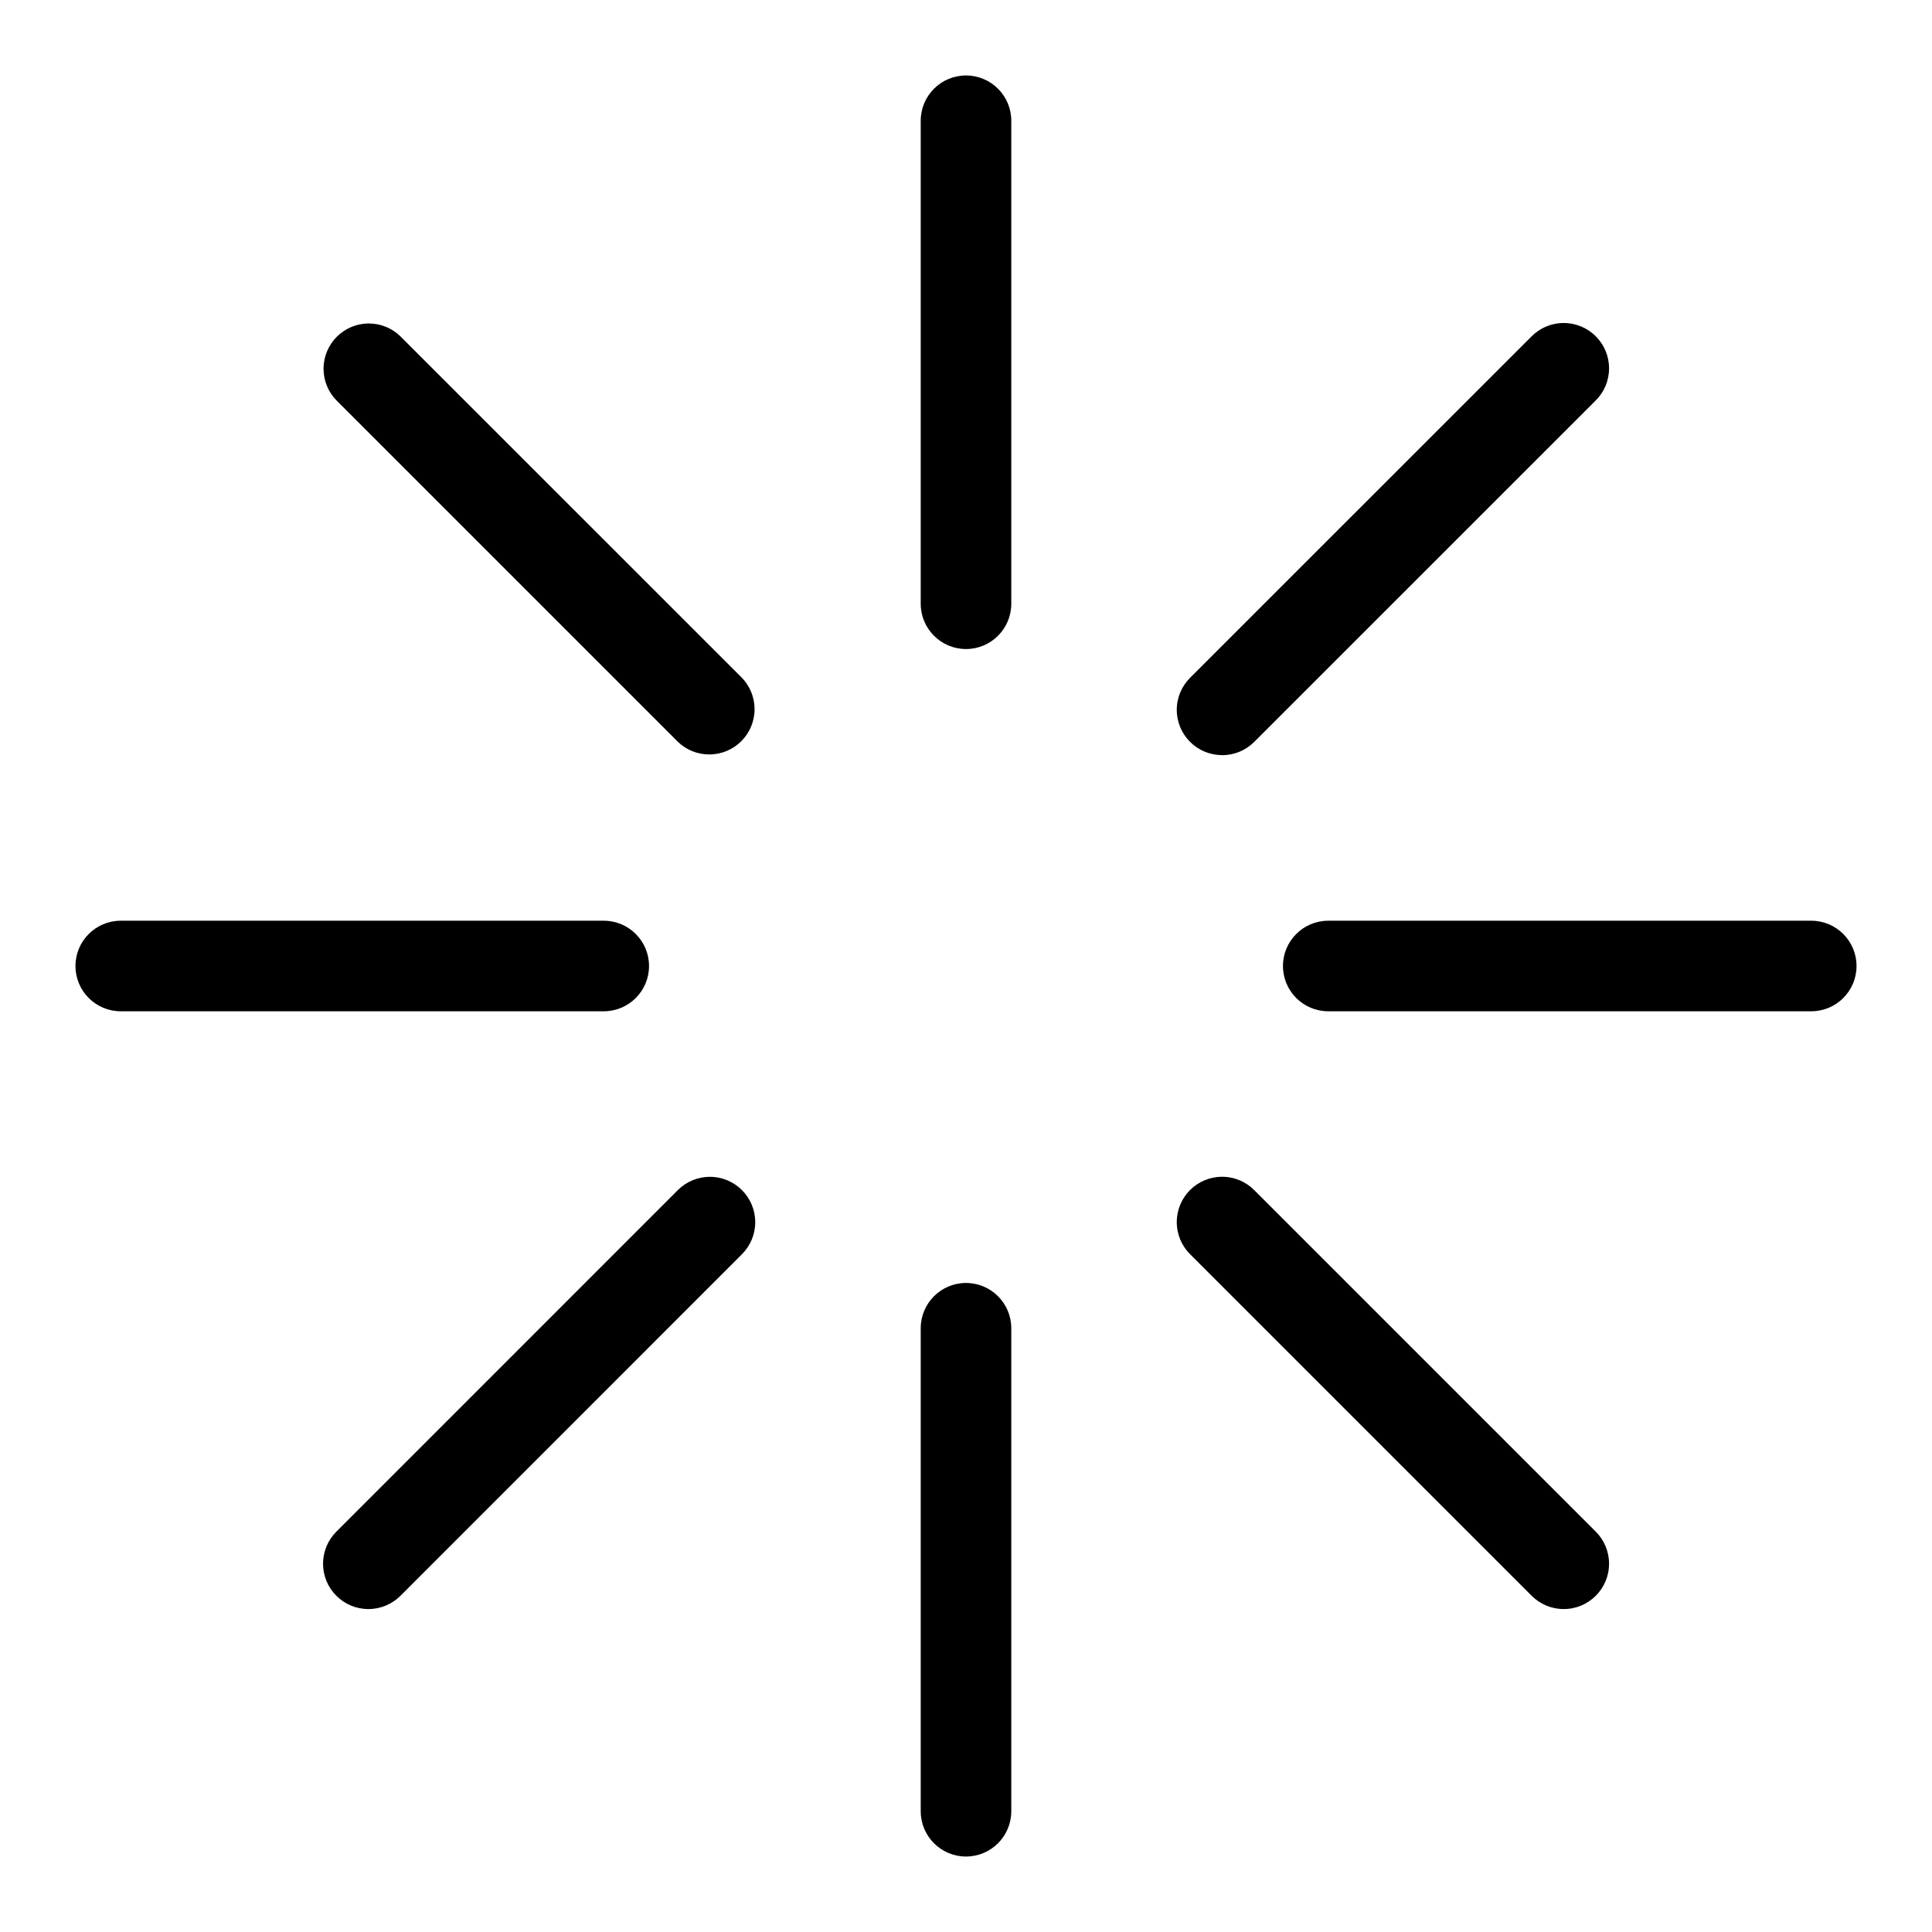
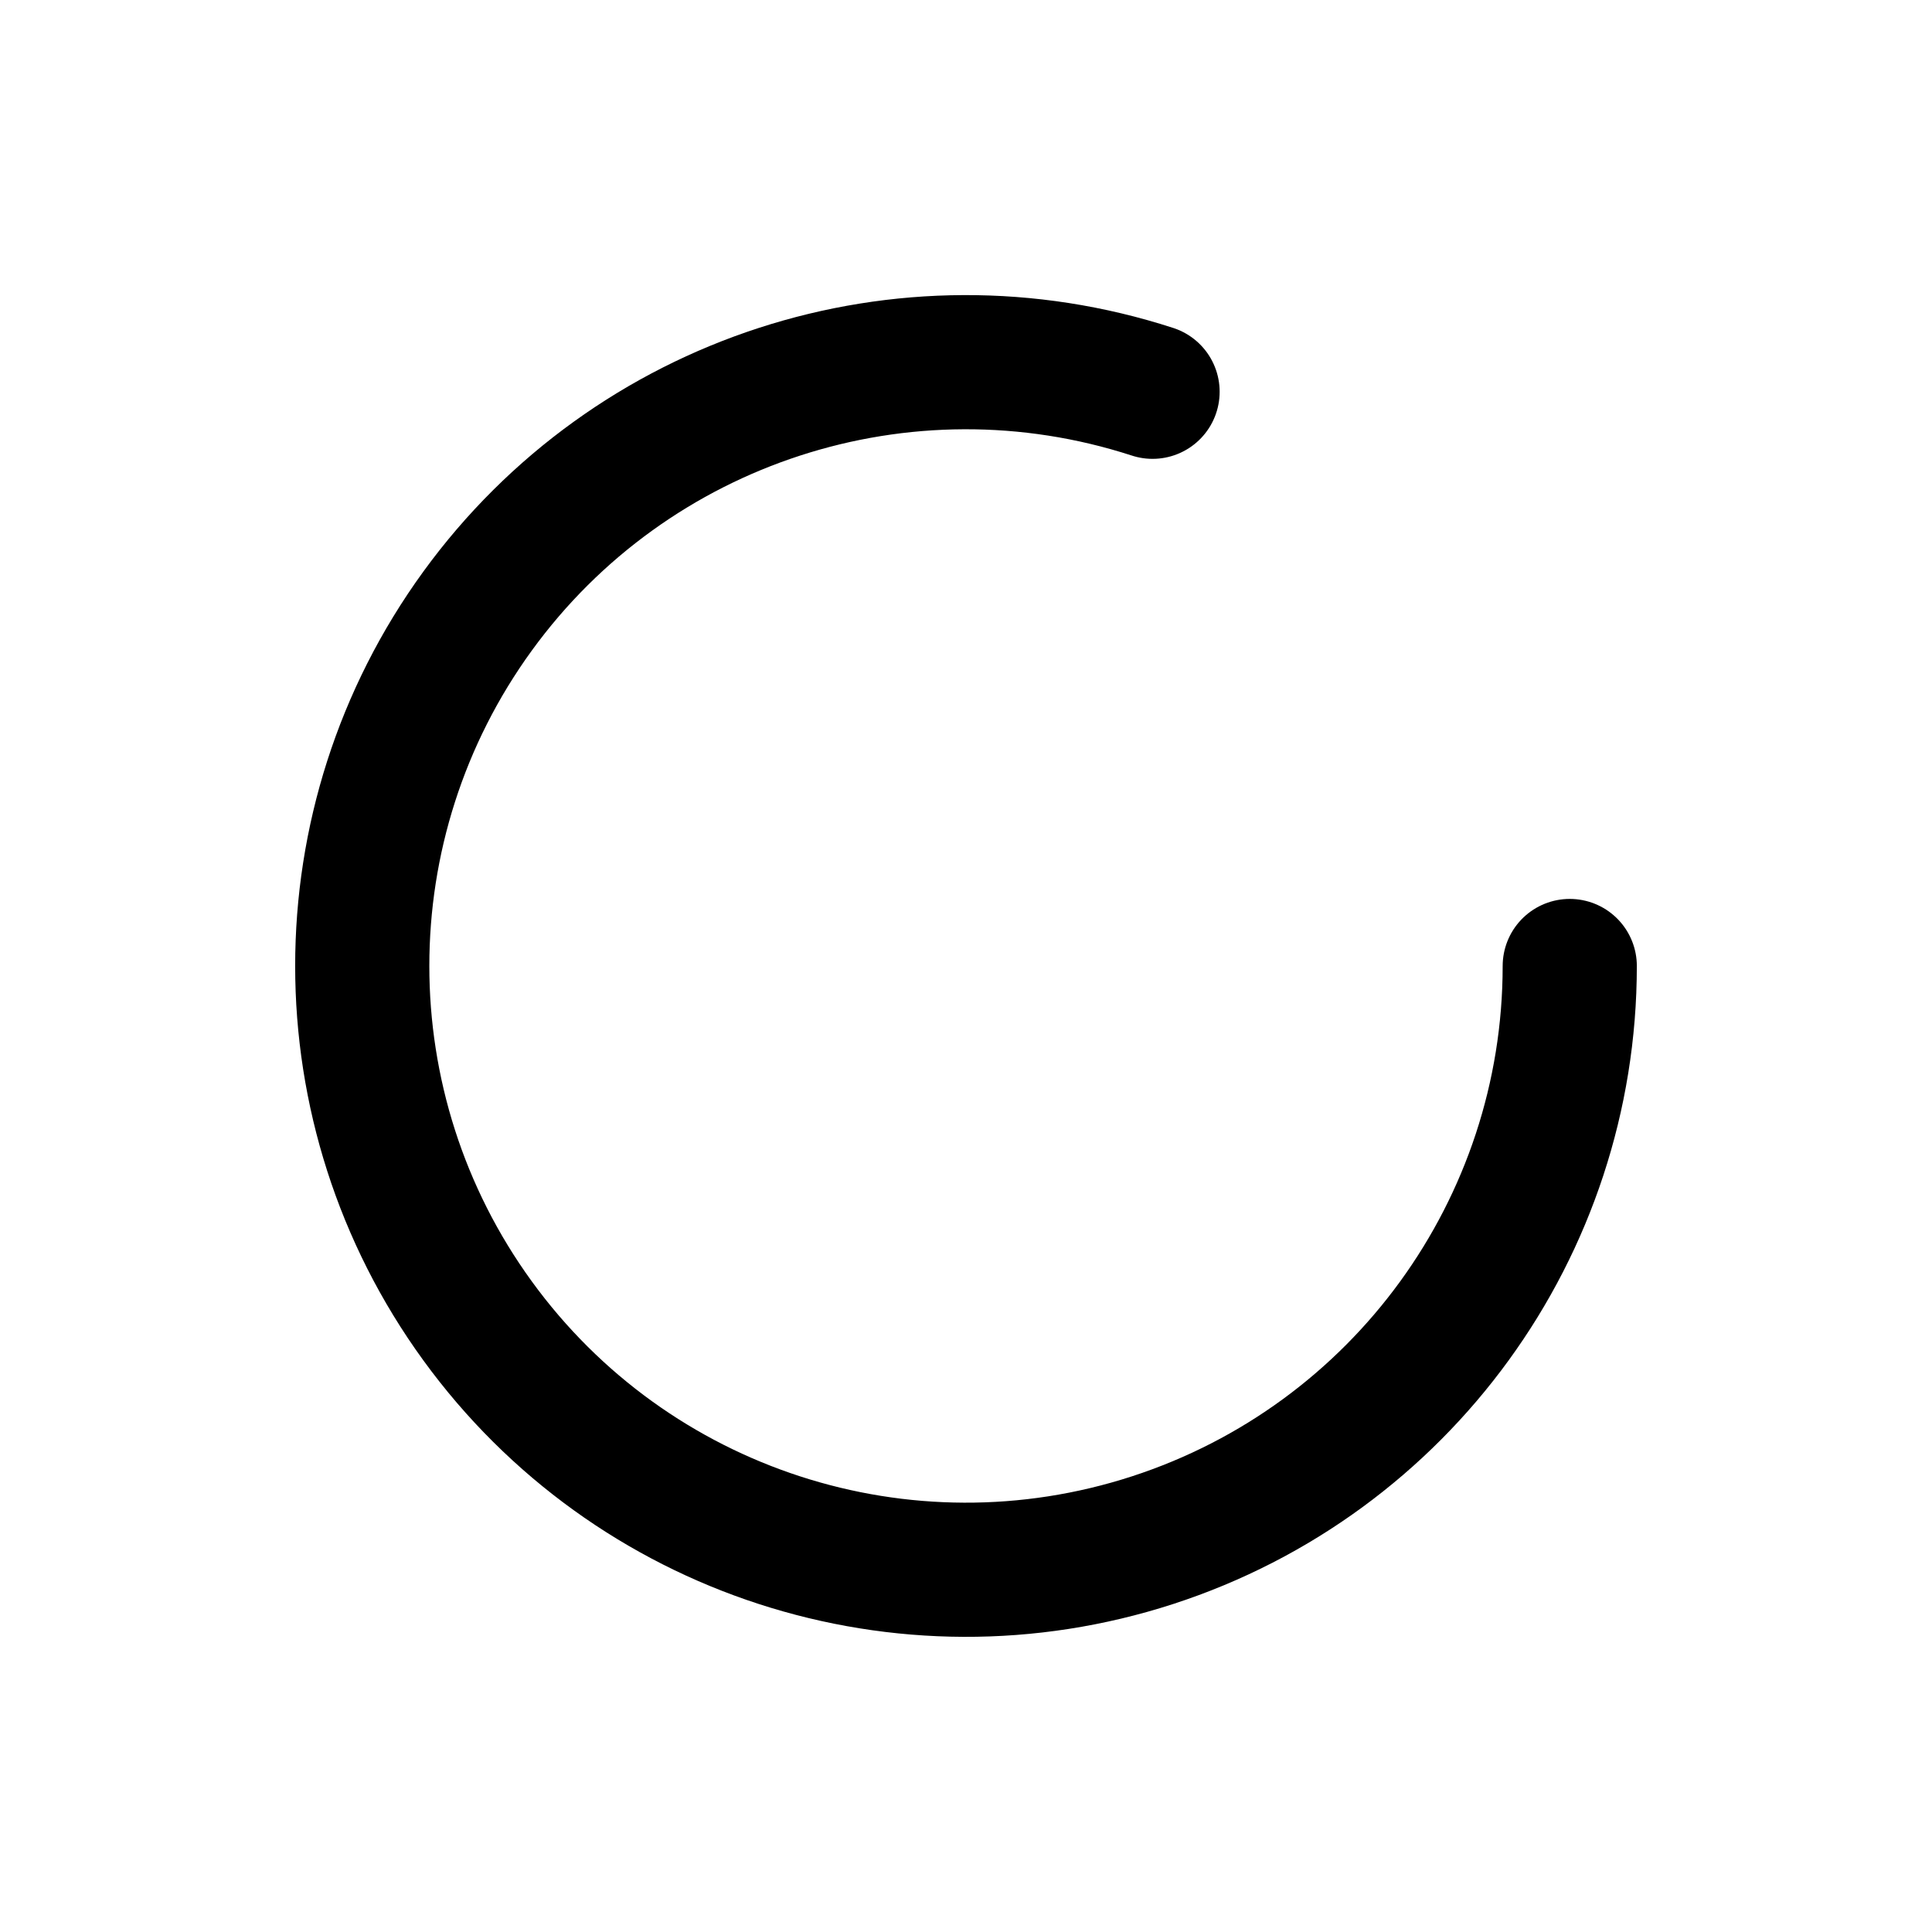
- <svg xmlns="http://www.w3.org/2000/svg" fill="#000000" width="800px" height="800px" viewBox="0 0 32 32" version="1.1">
-   <path d="M16 1.25c-0.414 0-0.75 0.336-0.75 0.75v0 8c0 0.414 0.336 0.75 0.75 0.75s0.75-0.336 0.75-0.75v0-8c-0-0.414-0.336-0.75-0.75-0.75v0zM16 21.25c-0.414 0-0.75 0.336-0.75 0.75v0 8c0 0.414 0.336 0.75 0.75 0.75s0.75-0.336 0.75-0.75v0-8c-0-0.414-0.336-0.75-0.75-0.75v0zM10.75 16c-0-0.414-0.336-0.75-0.75-0.75h-8c-0.414 0-0.75 0.336-0.75 0.75s0.336 0.75 0.75 0.75v0h8c0.414-0 0.75-0.336 0.75-0.75v0zM30 15.25h-8c-0.414 0-0.75 0.336-0.75 0.75s0.336 0.75 0.75 0.75v0h8c0.414 0 0.75-0.336 0.75-0.75s-0.336-0.75-0.75-0.75v0zM6.631 5.57c-0.135-0.131-0.319-0.212-0.522-0.212-0.414 0-0.75 0.336-0.75 0.75 0 0.203 0.081 0.387 0.212 0.522l5.657 5.657c0.135 0.13 0.318 0.209 0.52 0.209 0.414 0 0.75-0.336 0.75-0.75 0-0.202-0.080-0.385-0.21-0.52l0 0zM20.773 19.711c-0.136-0.136-0.324-0.22-0.531-0.22-0.415 0-0.751 0.336-0.751 0.751 0 0.207 0.084 0.395 0.22 0.531l5.658 5.658c0.136 0.136 0.324 0.22 0.531 0.22 0.415 0 0.751-0.336 0.751-0.751 0-0.207-0.084-0.395-0.22-0.531v0zM11.228 19.711l-5.657 5.658c-0.136 0.136-0.22 0.324-0.22 0.531 0 0.415 0.336 0.751 0.751 0.751 0.207 0 0.394-0.084 0.53-0.219v0l5.657-5.658c0.136-0.136 0.22-0.324 0.22-0.531 0-0.415-0.336-0.751-0.751-0.751-0.207 0-0.395 0.084-0.53 0.219v0zM20.242 12.508c0 0 0 0 0.001 0 0.207 0 0.395-0.084 0.531-0.22l5.658-5.657c0.136-0.136 0.219-0.323 0.219-0.53 0-0.415-0.336-0.751-0.751-0.751-0.208 0-0.395 0.084-0.531 0.22v0l-5.658 5.657c-0.136 0.136-0.22 0.323-0.22 0.53 0 0.414 0.336 0.75 0.75 0.75 0 0 0.001 0 0.001 0h-0z" />
+ <svg xmlns="http://www.w3.org/2000/svg" viewBox="-2.4 -2.4 28.80 28.80" fill="none" stroke="#000000" stroke-width="2" stroke-linecap="round" stroke-linejoin="round">
+   <g id="SVGRepo_bgCarrier" stroke-width="0" />
+   <g id="SVGRepo_tracerCarrier" stroke-linecap="round" stroke-linejoin="round" />
+   <g id="SVGRepo_iconCarrier">
+     <path d="M21 12a9 9 0 11-6.219-8.56" />
+   </g>
</svg>
